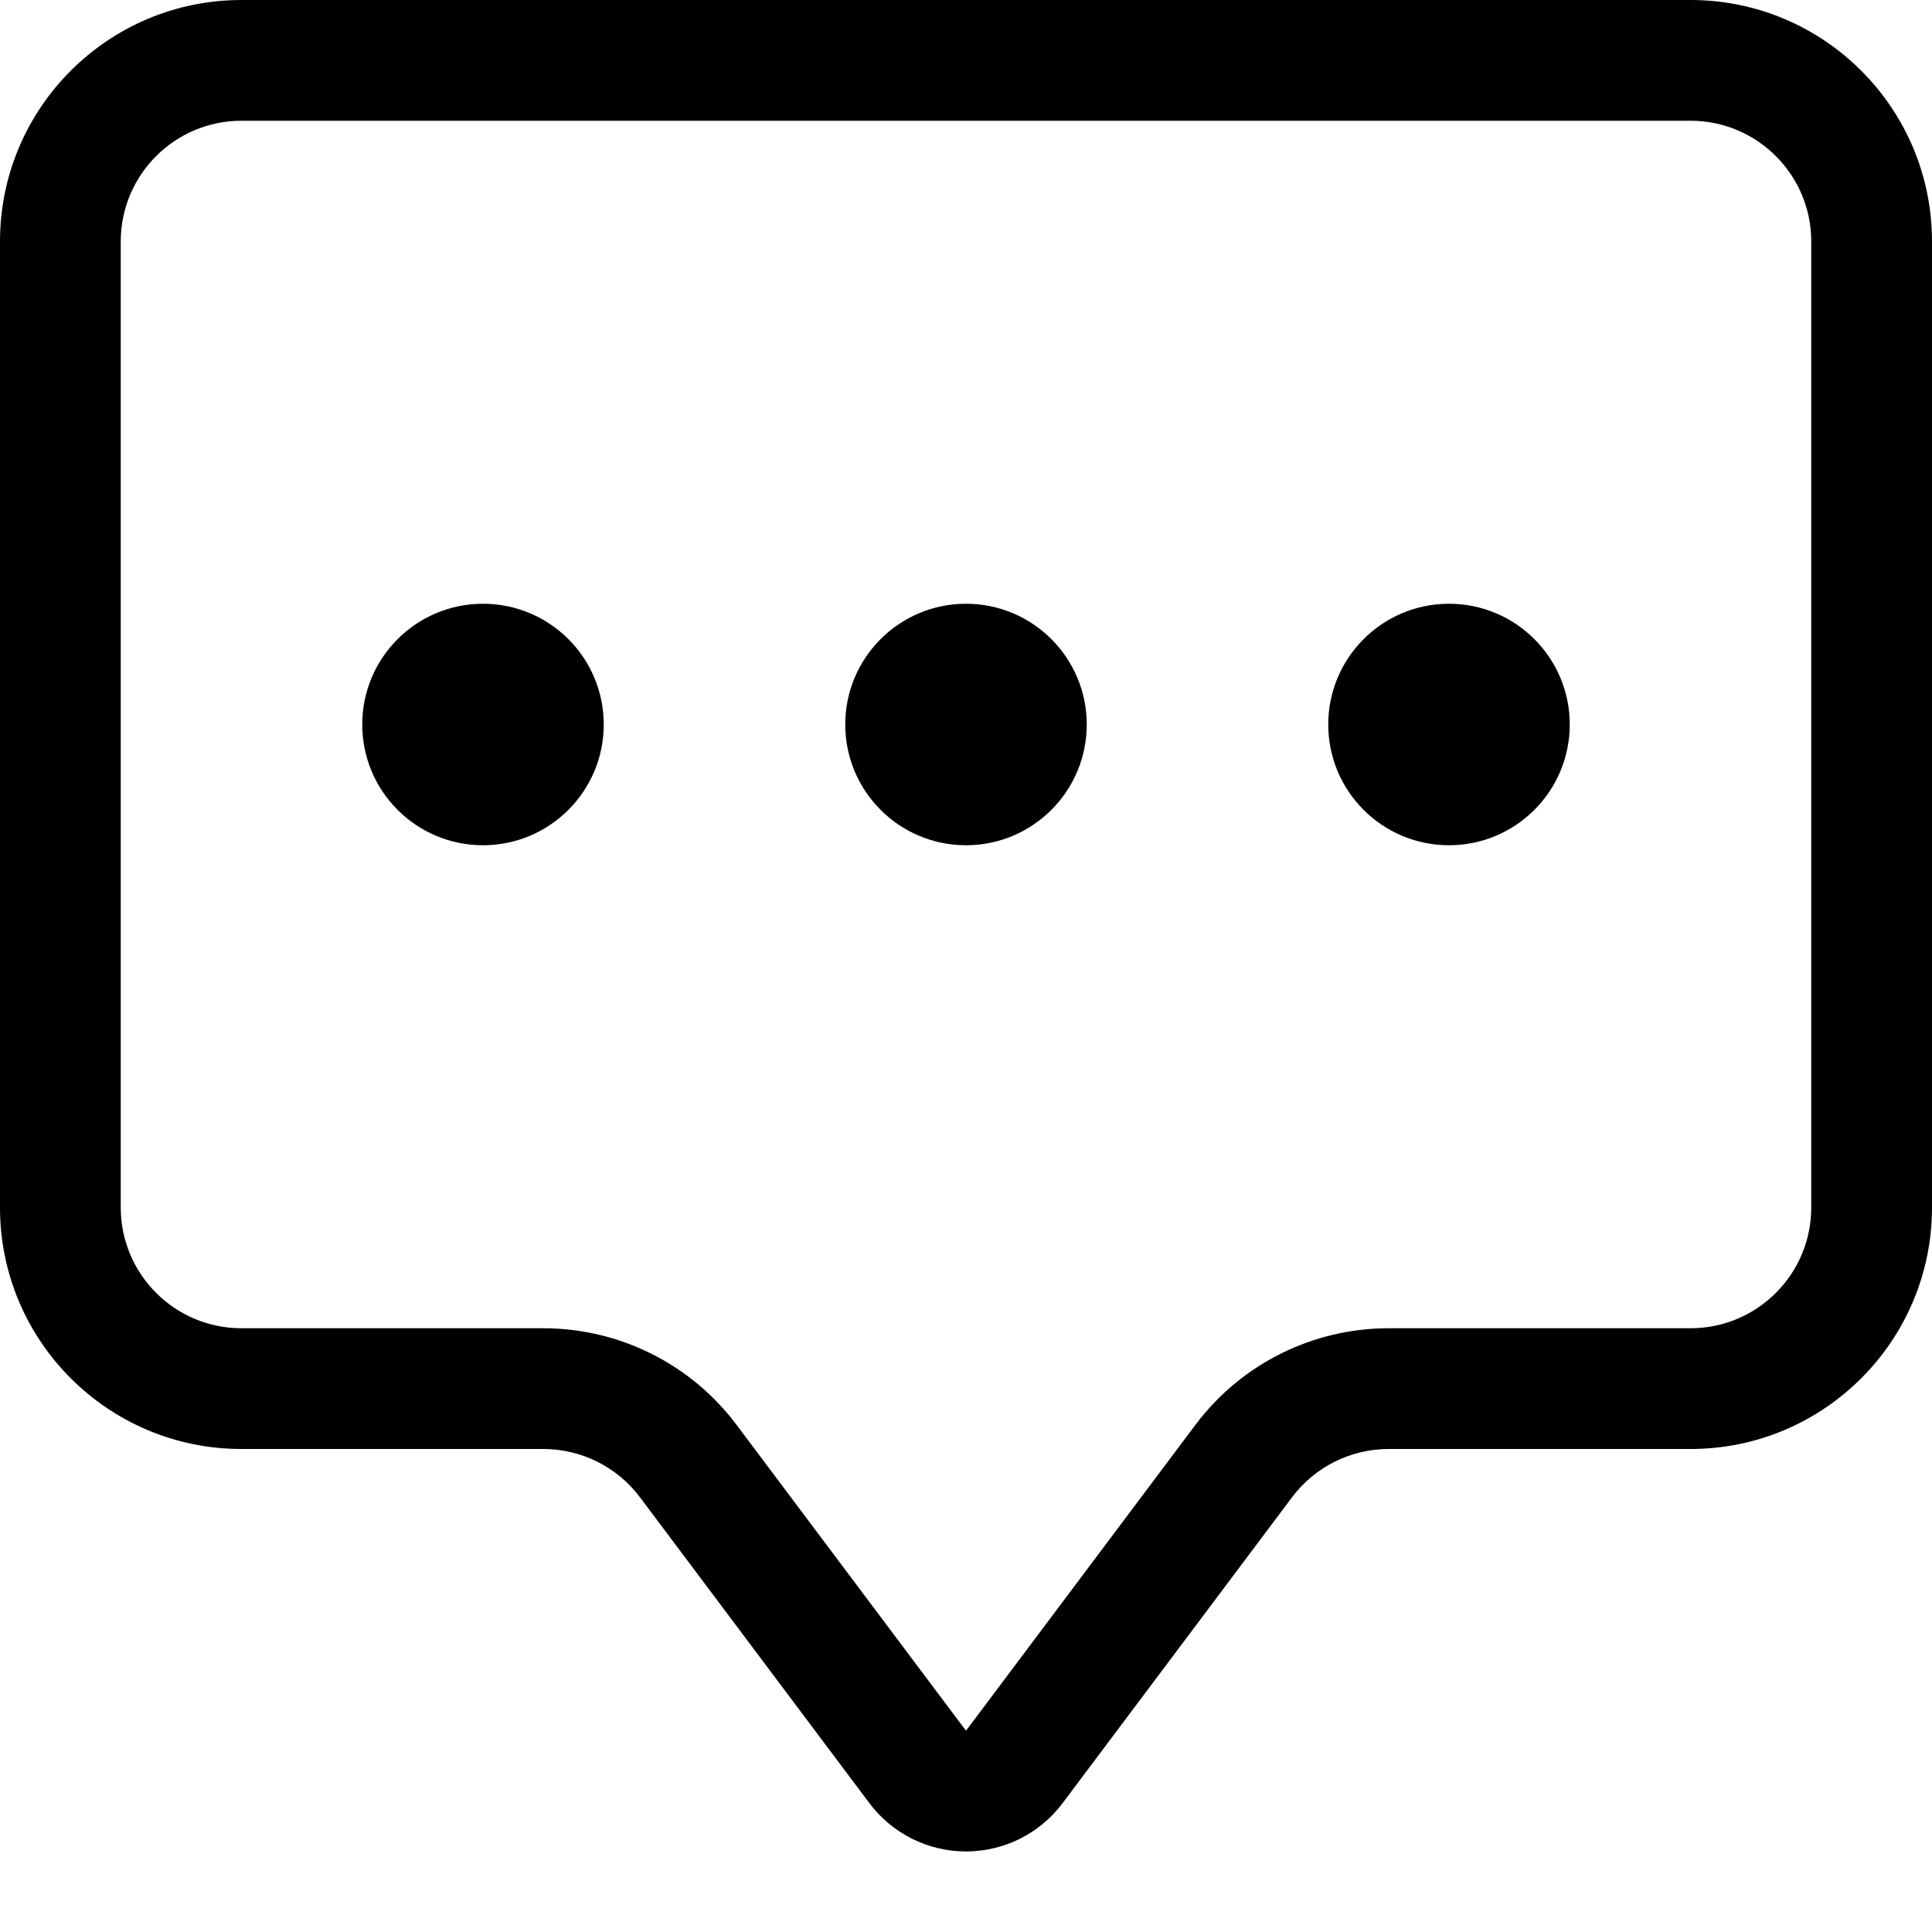
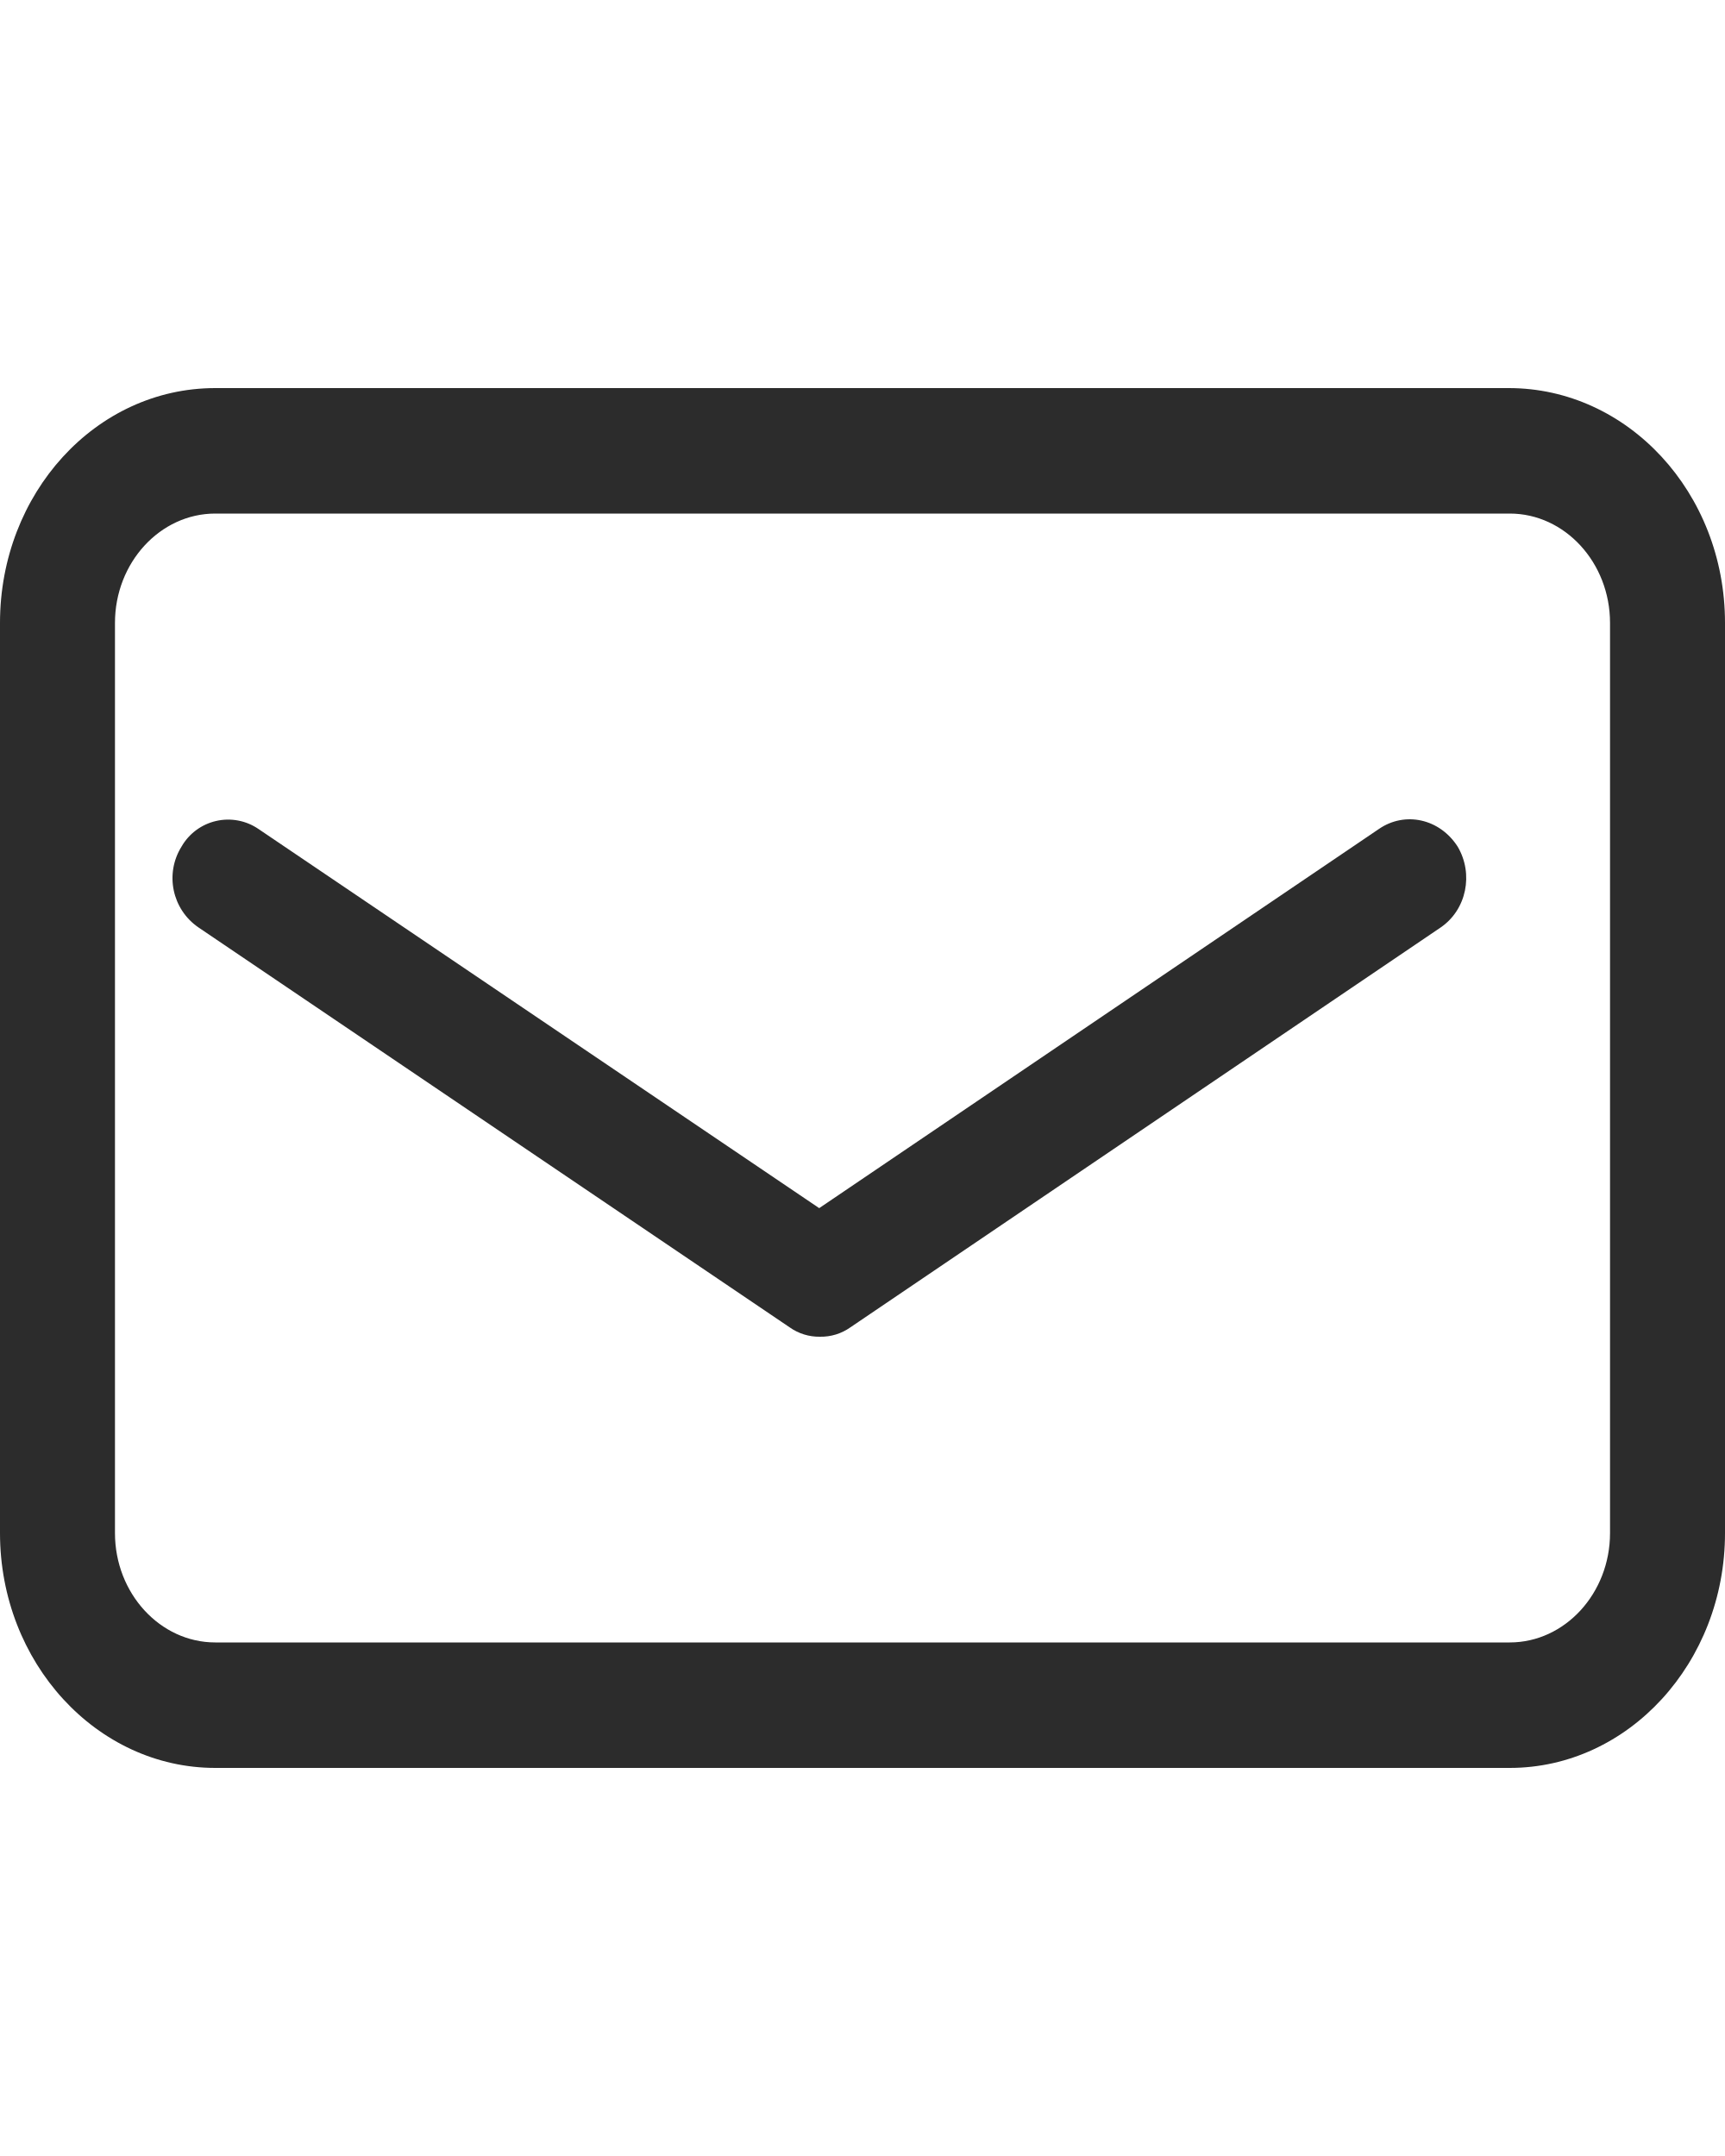
- <svg xmlns="http://www.w3.org/2000/svg" width="1em" height="1em" viewBox="0 0 16 16" class="bi bi-chat-square-dots" fill="currentColor">
-   <path fill-rule="evenodd" d="M14 1H2a1 1 0 0 0-1 1v8a1 1 0 0 0 1 1h2.5a2 2 0 0 1 1.6.8L8 14.333 9.9 11.8a2 2 0 0 1 1.6-.8H14a1 1 0 0 0 1-1V2a1 1 0 0 0-1-1zM2 0a2 2 0 0 0-2 2v8a2 2 0 0 0 2 2h2.5a1 1 0 0 1 .8.4l1.9 2.533a1 1 0 0 0 1.6 0l1.9-2.533a1 1 0 0 1 .8-.4H14a2 2 0 0 0 2-2V2a2 2 0 0 0-2-2H2z" />
-   <path d="M5 6a1 1 0 1 1-2 0 1 1 0 0 1 2 0zm4 0a1 1 0 1 1-2 0 1 1 0 0 1 2 0zm4 0a1 1 0 1 1-2 0 1 1 0 0 1 2 0z" />
+ <svg xmlns="http://www.w3.org/2000/svg" t="1599445008531" class="icon" viewBox="0 0 1280 1024" version="1.1" p-id="13333" width="40" height="50">
+   <path d="M1119.552 0H159.744C70.976 0 0 78.208 0 174.272v675.456C0 945.792 71.68 1024 159.744 1024h960.512C1208.32 1024 1280 945.792 1280 849.728V174.272C1280 77.44 1207.68 0 1119.552 0z m75.136 849.728c0 44.672-33.472 81.152-74.432 81.152H159.744c-40.96 0-74.432-36.48-74.432-81.152V174.272c0-44.672 33.472-81.152 74.432-81.152h960.512c40.96 0 74.432 36.48 74.432 81.152v675.456z" p-id="13334" fill="#2c2c2c" />
+   <path d="M1023.232 327.168l-415.36 281.408-416.128-281.408a39.872 39.872 0 0 0-57.088 13.184 44.288 44.288 0 0 0 12.608 59.904l438.656 296.768a37.76 37.76 0 0 0 22.528 6.976 37.76 37.76 0 0 0 22.592-6.976l438.016-296.768c19.2-13.184 24.512-39.68 12.608-59.904-13.312-20.864-39.168-26.432-58.432-13.184z" p-id="13335" fill="#2c2c2c" />
</svg>
